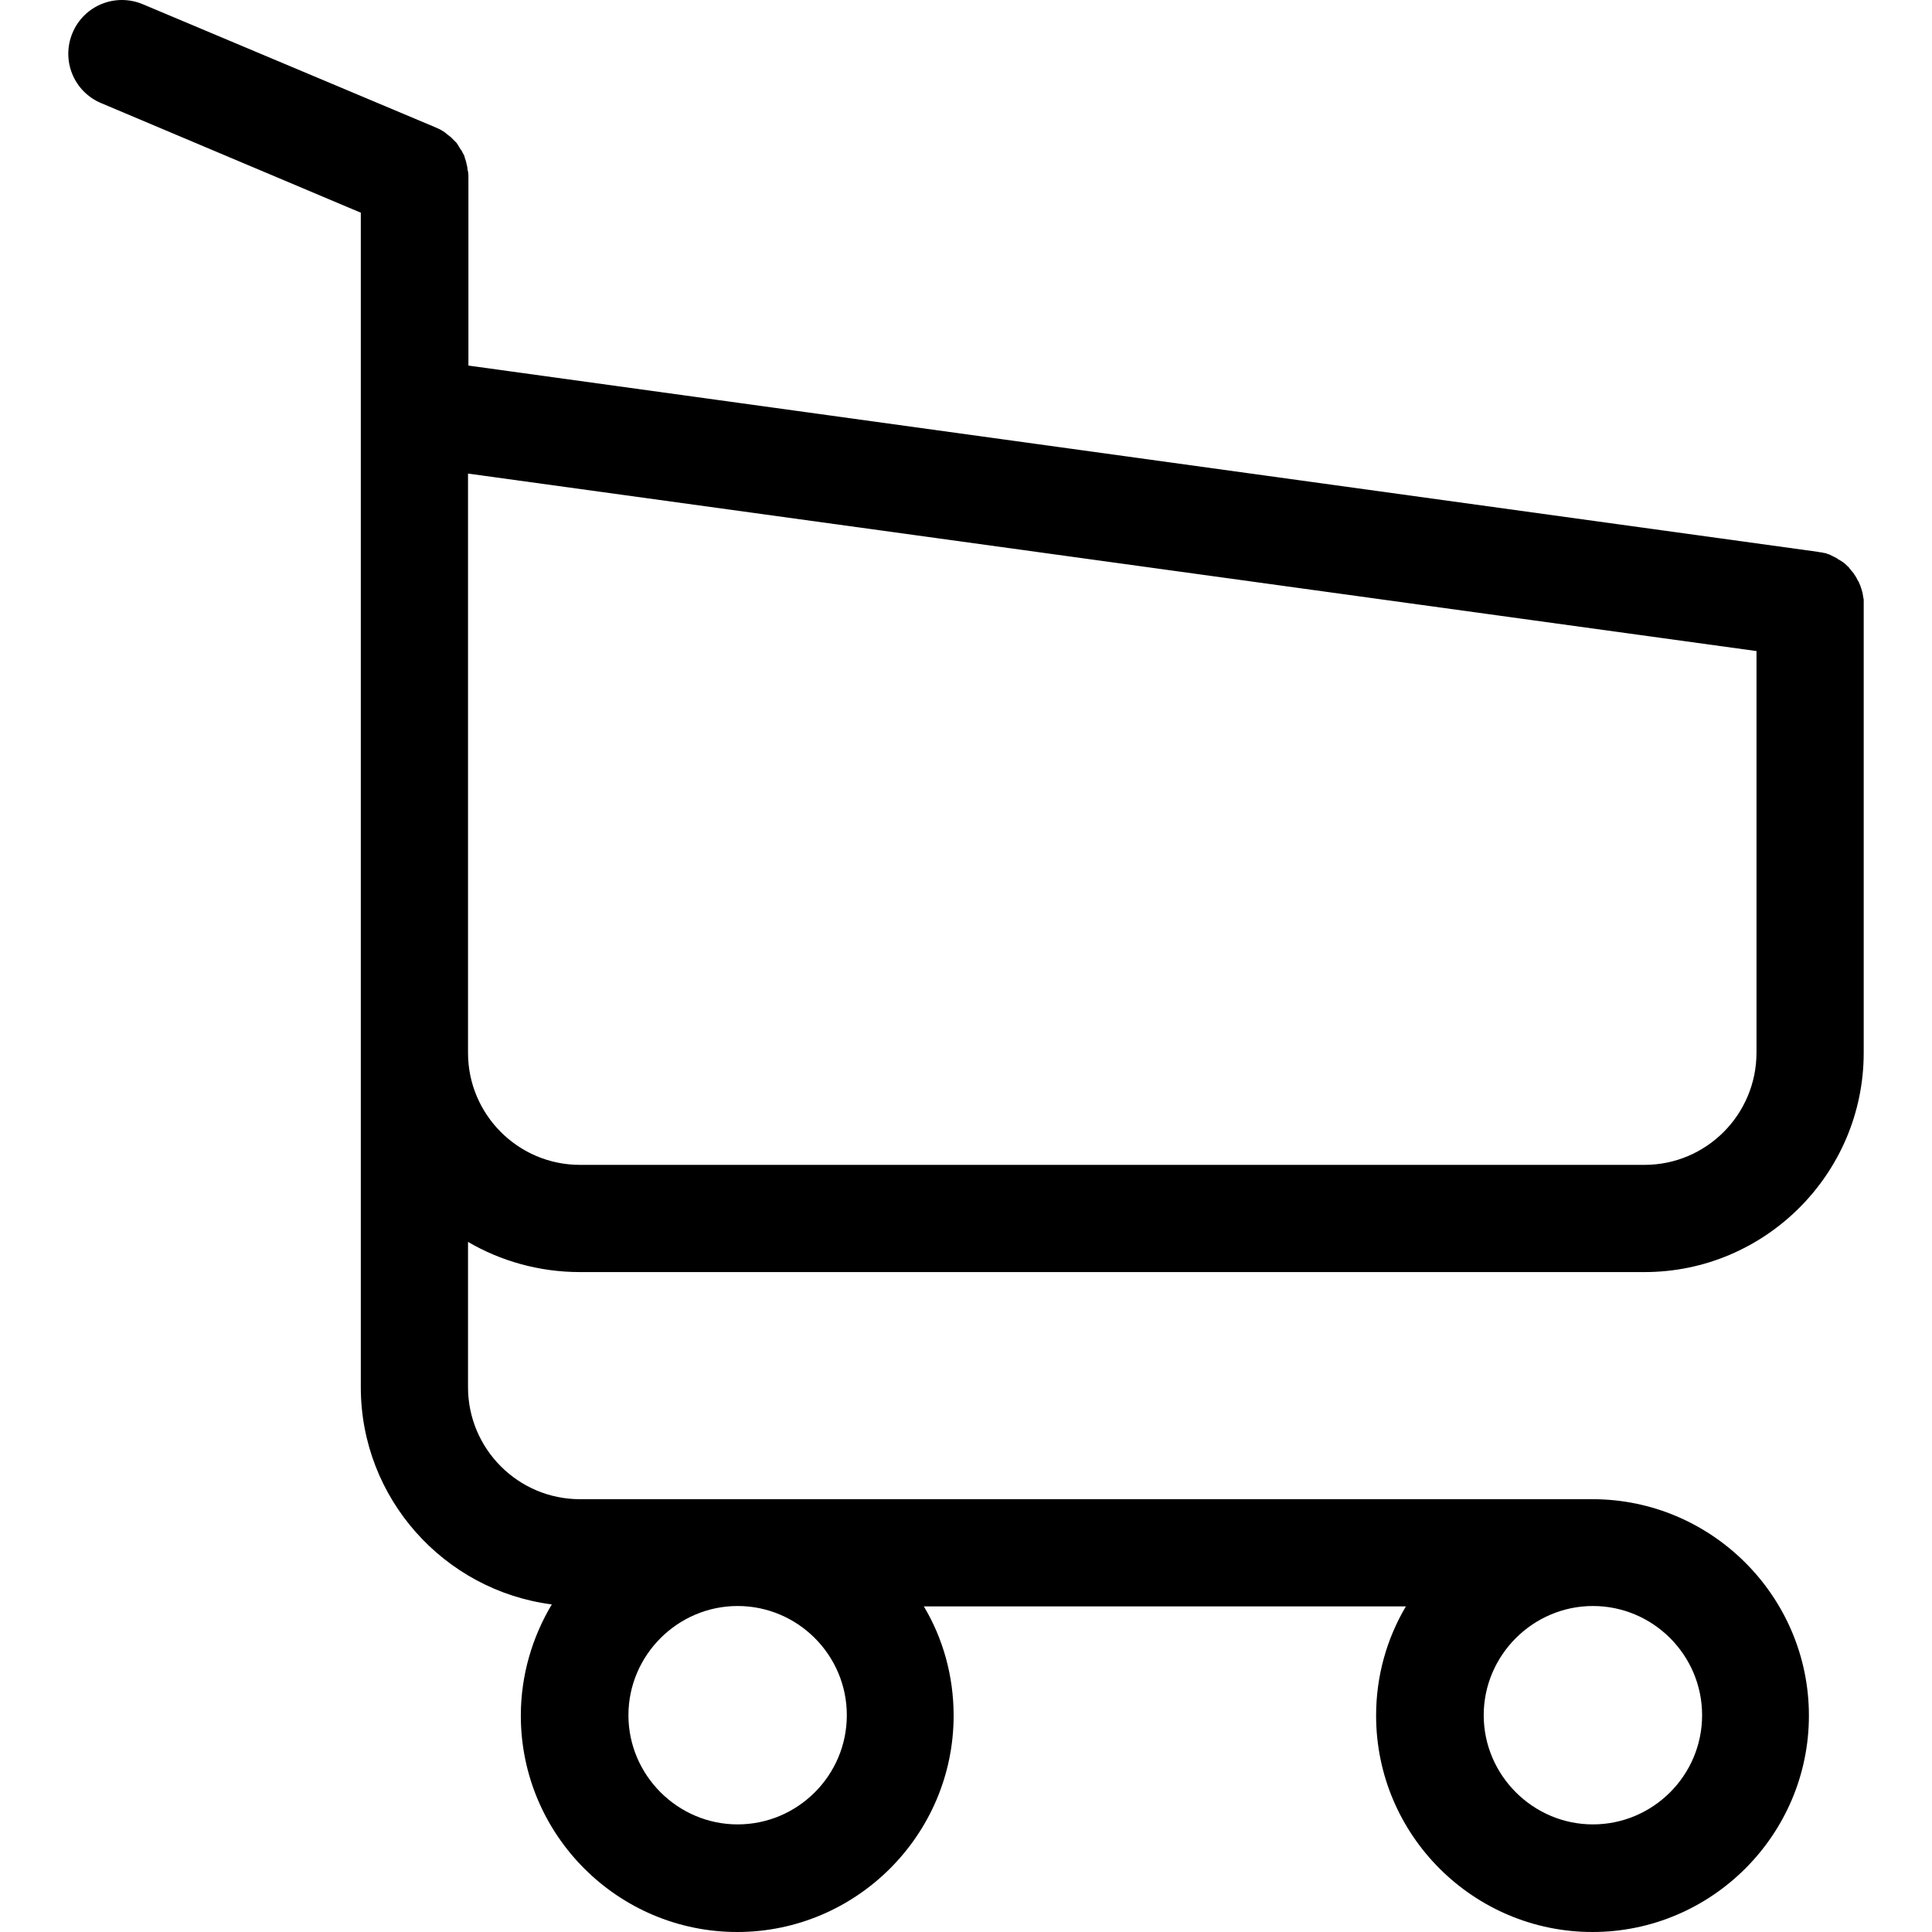
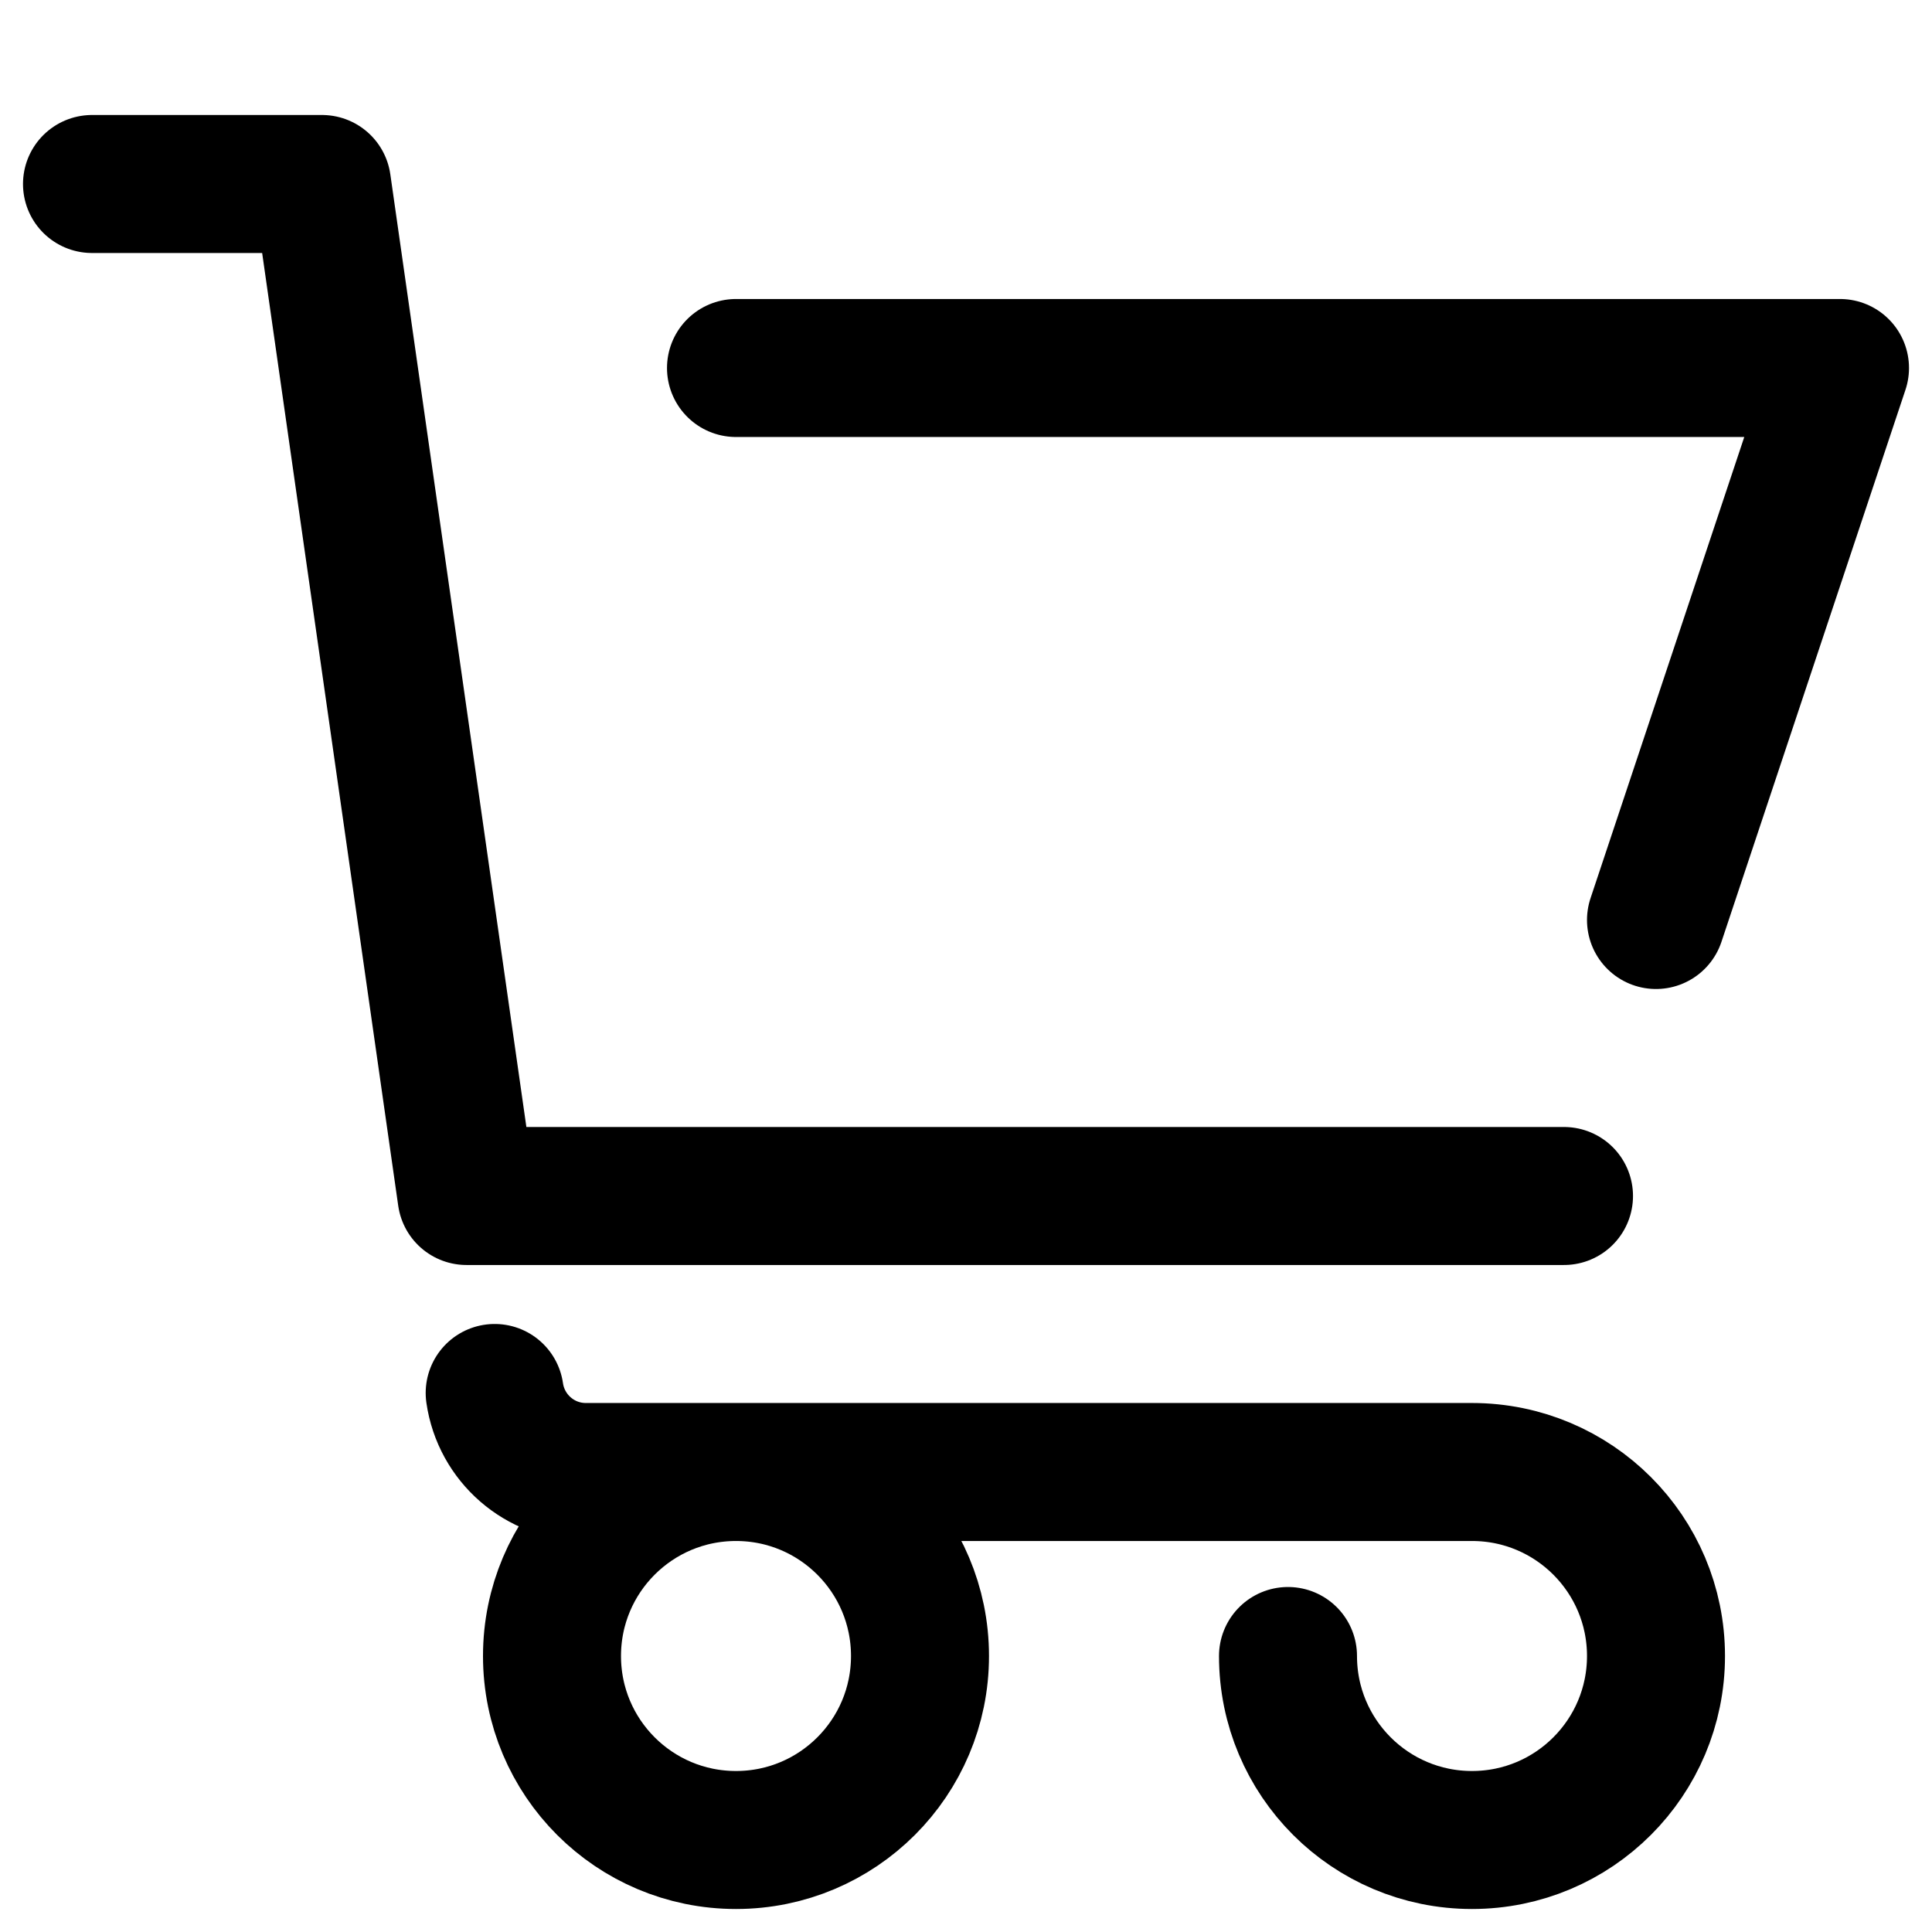
- <svg xmlns="http://www.w3.org/2000/svg" version="1.1" id="Capa_1" x="0px" y="0px" viewBox="0 0 486.569 486.569" style="enable-background:new 0 0 486.569 486.569;" xml:space="preserve">
-   <g>
-     <path d="M146.069,320.369h268.1c30.4,0,55.2-24.8,55.2-55.2v-112.8c0-0.1,0-0.3,0-0.4c0-0.3,0-0.5,0-0.8c0-0.2,0-0.4-0.1-0.6   c0-0.2-0.1-0.5-0.1-0.7s-0.1-0.4-0.1-0.6c-0.1-0.2-0.1-0.4-0.2-0.7c-0.1-0.2-0.1-0.4-0.2-0.6c-0.1-0.2-0.1-0.4-0.2-0.6   c-0.1-0.2-0.2-0.4-0.3-0.7c-0.1-0.2-0.2-0.4-0.3-0.5c-0.1-0.2-0.2-0.4-0.3-0.6c-0.1-0.2-0.2-0.3-0.3-0.5c-0.1-0.2-0.3-0.4-0.4-0.6   c-0.1-0.2-0.2-0.3-0.4-0.5c-0.1-0.2-0.3-0.3-0.4-0.5s-0.3-0.3-0.4-0.5s-0.3-0.3-0.4-0.4c-0.2-0.2-0.3-0.3-0.5-0.5   c-0.2-0.1-0.3-0.3-0.5-0.4c-0.2-0.1-0.4-0.3-0.6-0.4c-0.2-0.1-0.3-0.2-0.5-0.3s-0.4-0.2-0.6-0.4c-0.2-0.1-0.4-0.2-0.6-0.3   s-0.4-0.2-0.6-0.3s-0.4-0.2-0.6-0.3s-0.4-0.1-0.6-0.2c-0.2-0.1-0.5-0.2-0.7-0.2s-0.4-0.1-0.5-0.1c-0.3-0.1-0.5-0.1-0.8-0.1   c-0.1,0-0.2-0.1-0.4-0.1l-339.8-46.9v-47.4c0-0.5,0-1-0.1-1.4c0-0.1,0-0.2-0.1-0.4c0-0.3-0.1-0.6-0.1-0.9c-0.1-0.3-0.1-0.5-0.2-0.8   c0-0.2-0.1-0.3-0.1-0.5c-0.1-0.3-0.2-0.6-0.3-0.9c0-0.1-0.1-0.3-0.1-0.4c-0.1-0.3-0.2-0.5-0.4-0.8c-0.1-0.1-0.1-0.3-0.2-0.4   c-0.1-0.2-0.2-0.4-0.4-0.6c-0.1-0.2-0.2-0.3-0.3-0.5s-0.2-0.3-0.3-0.5s-0.3-0.4-0.4-0.6c-0.1-0.1-0.2-0.2-0.3-0.3   c-0.2-0.2-0.4-0.4-0.6-0.6c-0.1-0.1-0.2-0.2-0.3-0.3c-0.2-0.2-0.4-0.4-0.7-0.6c-0.1-0.1-0.3-0.2-0.4-0.3c-0.2-0.2-0.4-0.3-0.6-0.5   c-0.3-0.2-0.6-0.4-0.8-0.5c-0.1-0.1-0.2-0.1-0.3-0.2c-0.4-0.2-0.9-0.4-1.3-0.6l-73.7-31c-6.9-2.9-14.8,0.3-17.7,7.2   s0.3,14.8,7.2,17.7l65.4,27.6v61.2v9.7v74.4v66.5v84c0,28,21,51.2,48.1,54.7c-4.9,8.2-7.8,17.8-7.8,28c0,30.1,24.5,54.5,54.5,54.5   s54.5-24.5,54.5-54.5c0-10-2.7-19.5-7.5-27.5h121.4c-4.8,8.1-7.5,17.5-7.5,27.5c0,30.1,24.5,54.5,54.5,54.5s54.5-24.5,54.5-54.5   s-24.5-54.5-54.5-54.5h-255c-15.6,0-28.2-12.7-28.2-28.2v-36.6C126.069,317.569,135.769,320.369,146.069,320.369z M213.269,431.969   c0,15.2-12.4,27.5-27.5,27.5s-27.5-12.4-27.5-27.5s12.4-27.5,27.5-27.5S213.269,416.769,213.269,431.969z M428.669,431.969   c0,15.2-12.4,27.5-27.5,27.5s-27.5-12.4-27.5-27.5s12.4-27.5,27.5-27.5S428.669,416.769,428.669,431.969z M414.169,293.369h-268.1   c-15.6,0-28.2-12.7-28.2-28.2v-66.5v-74.4v-5l324.5,44.7v101.1C442.369,280.769,429.669,293.369,414.169,293.369z" />
-   </g>
-   <g>
- </g>
-   <g>
- </g>
-   <g>
- </g>
-   <g>
- </g>
-   <g>
- </g>
-   <g>
- </g>
-   <g>
- </g>
-   <g>
- </g>
-   <g>
- </g>
-   <g>
- </g>
-   <g>
- </g>
-   <g>
- </g>
-   <g>
- </g>
-   <g>
- </g>
-   <g>
- </g>
+ <svg xmlns="http://www.w3.org/2000/svg" width="24px" height="24px" viewBox="1 1 21 21" fill="none">
+   <path d="M15 19C15 20.105 15.895 21 17 21C18.105 21 19 20.105 19 19C19 17.895 18.105 17 17 17H7.367C6.87 17 6.448 16.634 6.377 16.141M18 14H6.071L4.5 3H2M9 5H21L19 11M11 19C11 20.105 10.105 21 9 21C7.895 21 7 20.105 7 19C7 17.895 7.895 17 9 17C10.105 17 11 17.895 11 19Z" stroke="black" stroke-width="1.5" stroke-linecap="round" stroke-linejoin="round" />
</svg>
